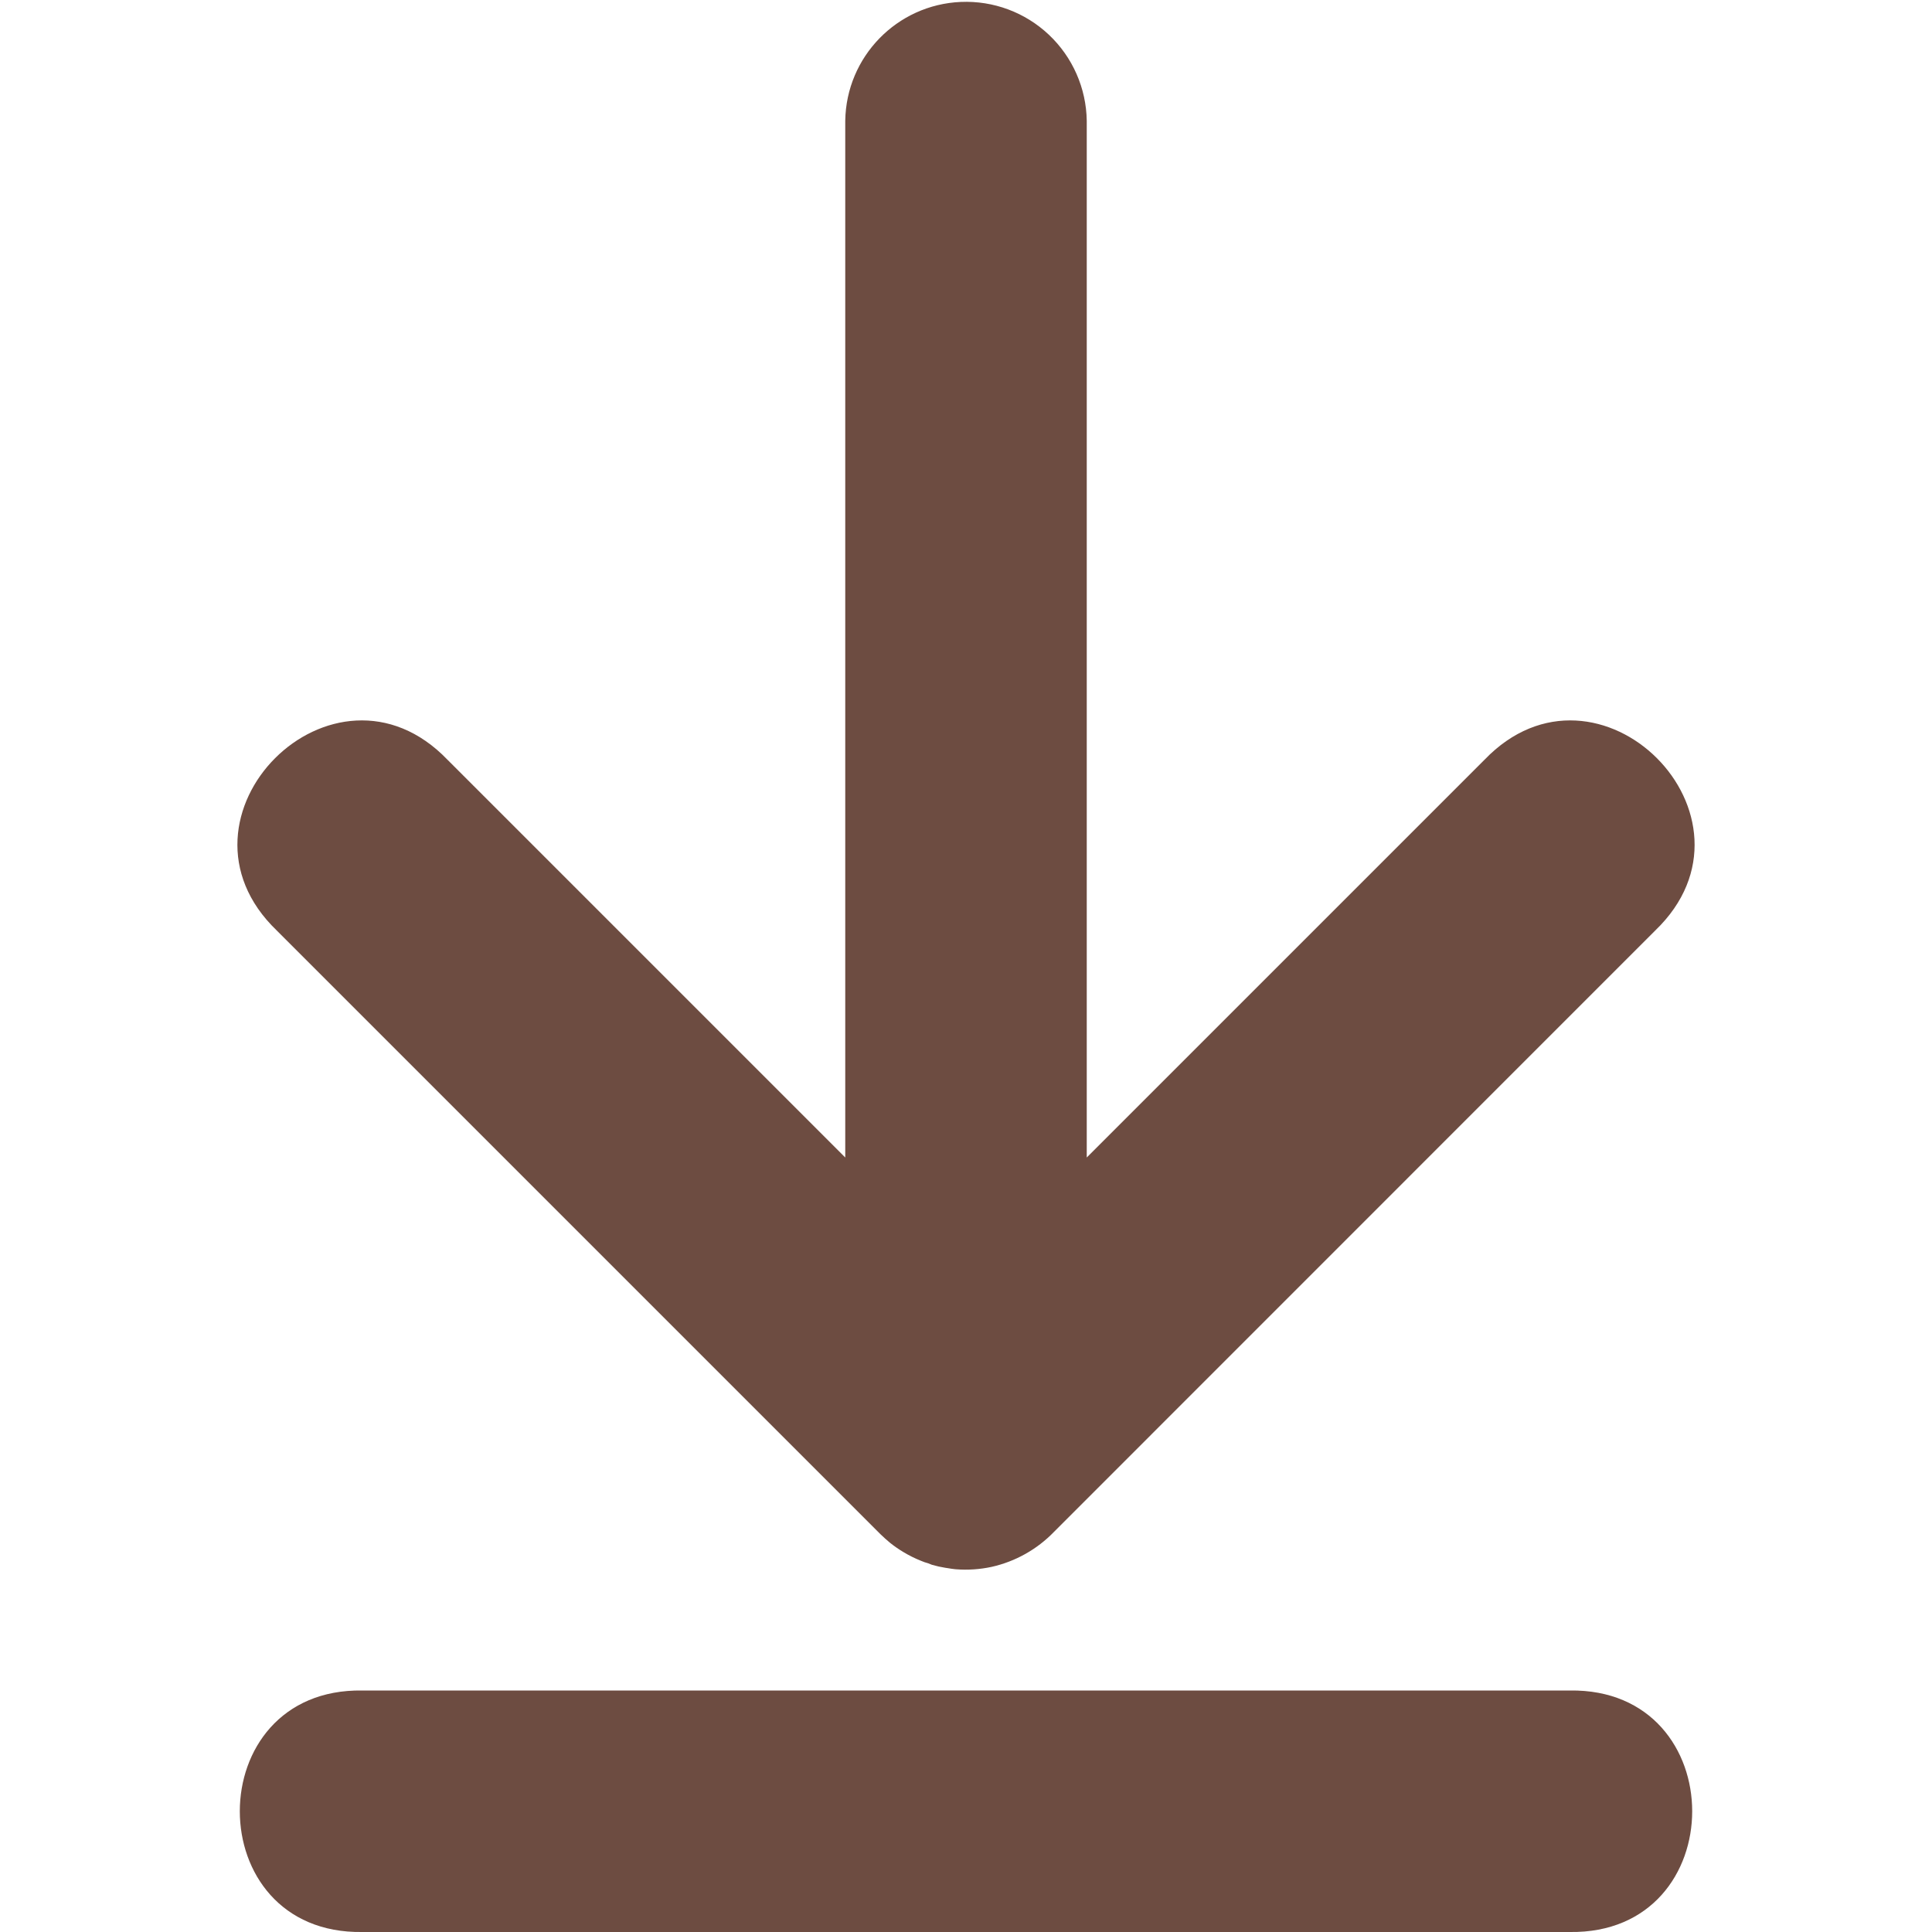
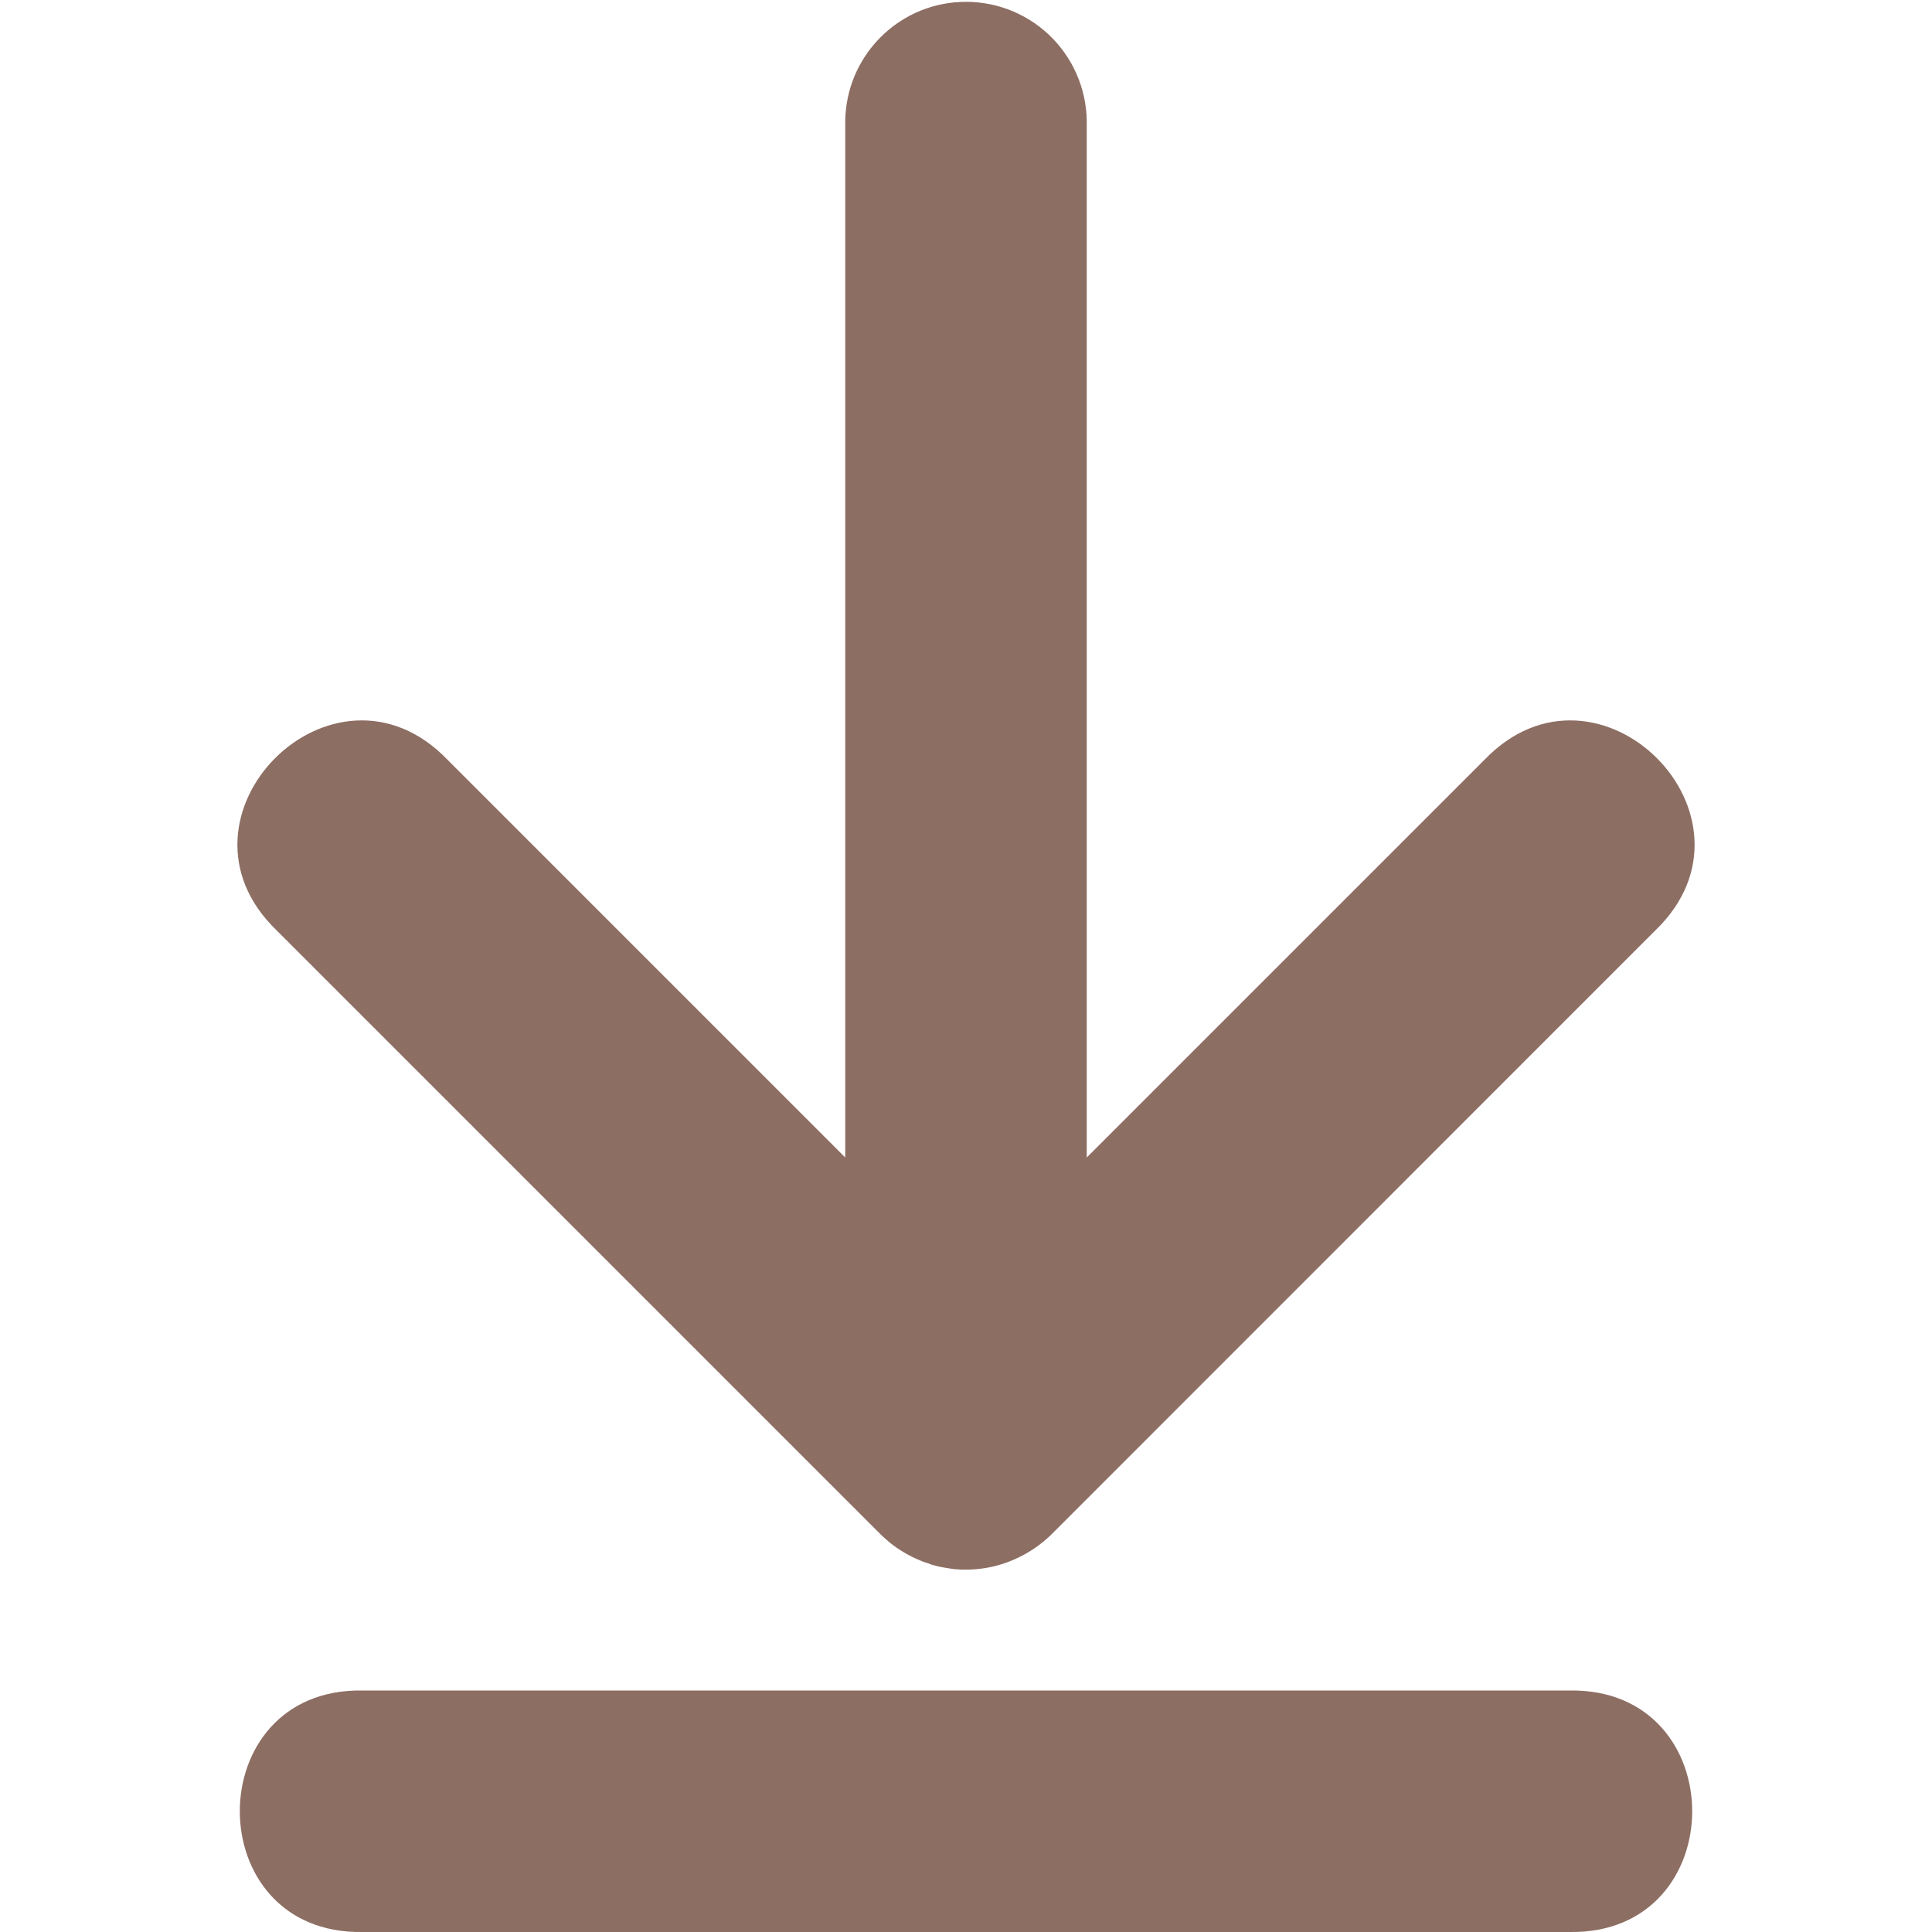
<svg xmlns="http://www.w3.org/2000/svg" width="16" height="16">
-   <path fill-rule="evenodd" d="M3 14c-1.352-.02-1.352 2.02 0 2h10c1.352.02 1.352-2.02 0-2zM7.957.016A1 1 0 0 0 7 1v8.586L3.707 6.293c-.942-.982-2.396.472-1.414 1.414l5 5a1.44 1.44 0 0 0 .078.07 1.005 1.005 0 0 0 .113.078 1.002 1.002 0 0 0 .141.07c.02.009.041.016.063.022l.03.012a.897.897 0 0 0 .112.025l.014.002a.98.98 0 0 0 .07.01h.002a1.027 1.027 0 0 0 .297-.02 1.033 1.033 0 0 0 .516-.29l4.978-4.979c.982-.942-.472-2.396-1.414-1.414L9 9.586V1A1 1 0 0 0 7.957.016z" fill="#6d4c41" />
+   <path fill-rule="evenodd" d="M3 14c-1.352-.02-1.352 2.02 0 2h10c1.352.02 1.352-2.02 0-2zM7.957.016A1 1 0 0 0 7 1v8.586L3.707 6.293c-.942-.982-2.396.472-1.414 1.414l5 5a1.44 1.44 0 0 0 .078.07 1.005 1.005 0 0 0 .113.078 1.002 1.002 0 0 0 .141.07c.02.009.041.016.063.022l.03.012a.897.897 0 0 0 .112.025l.014.002a.98.98 0 0 0 .07.01h.002a1.027 1.027 0 0 0 .297-.02 1.033 1.033 0 0 0 .516-.29l4.978-4.979c.982-.942-.472-2.396-1.414-1.414L9 9.586V1A1 1 0 0 0 7.957.016z" fill="#8d6e63" />
</svg>
